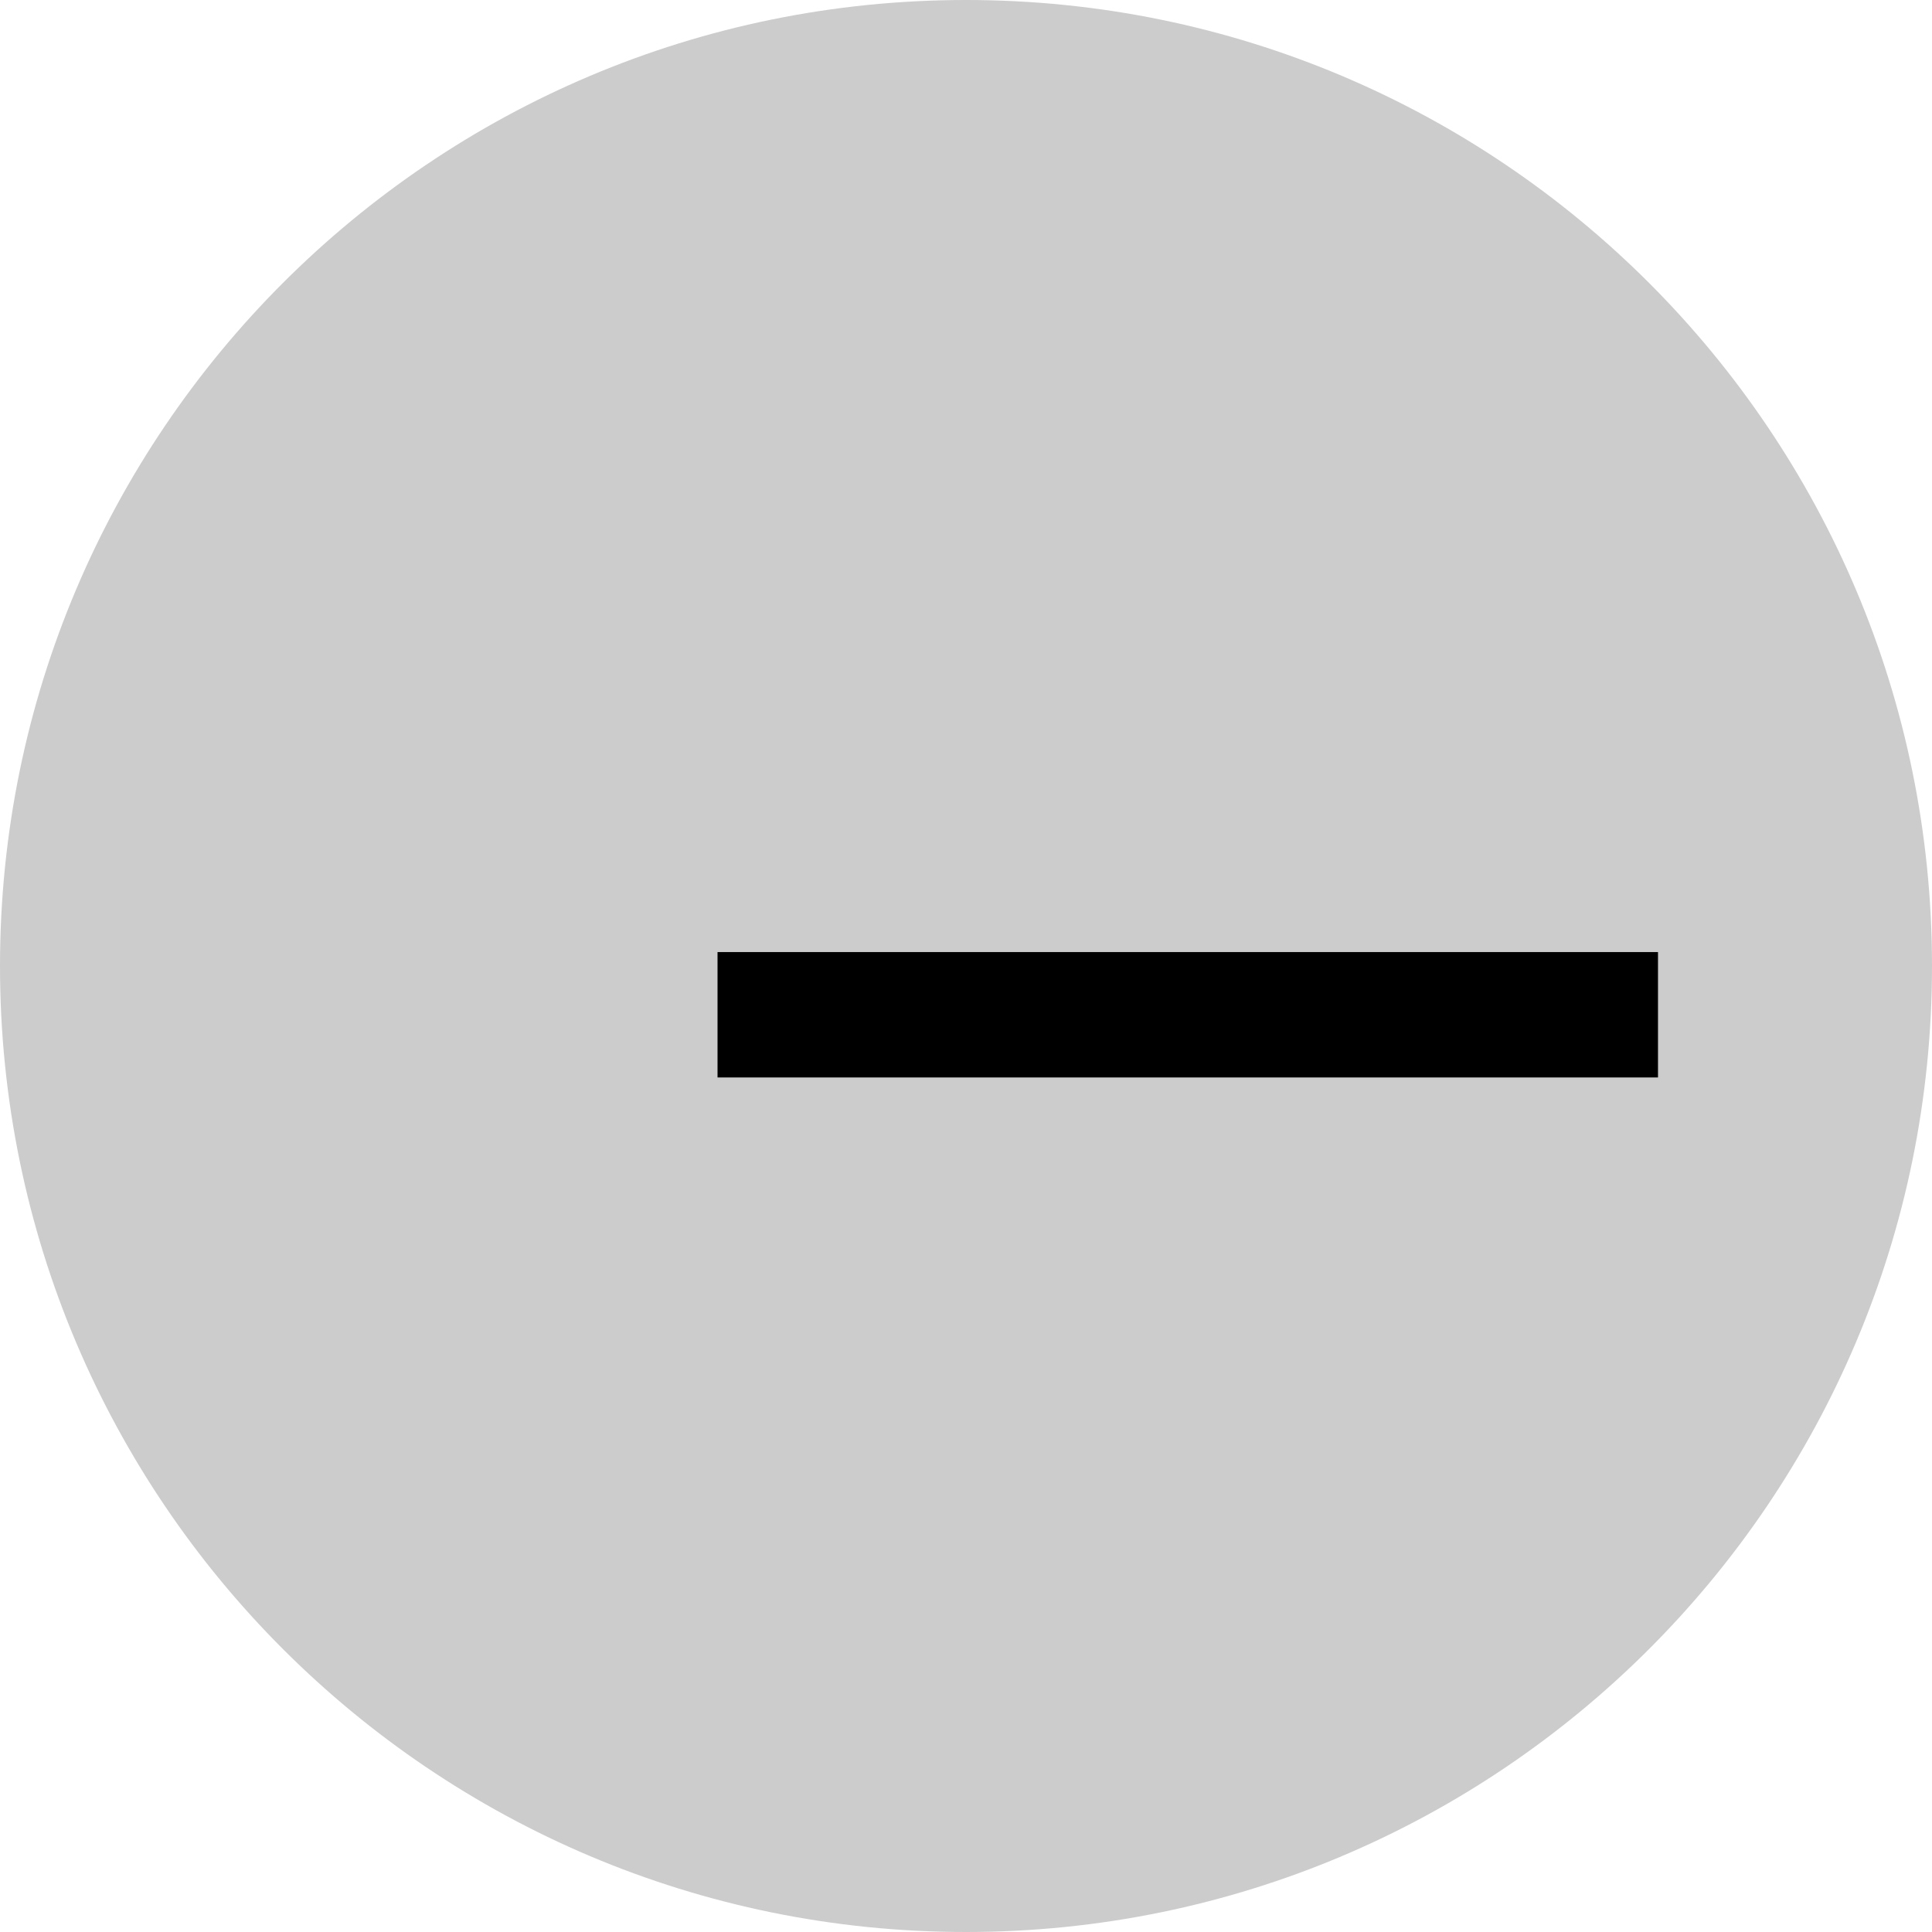
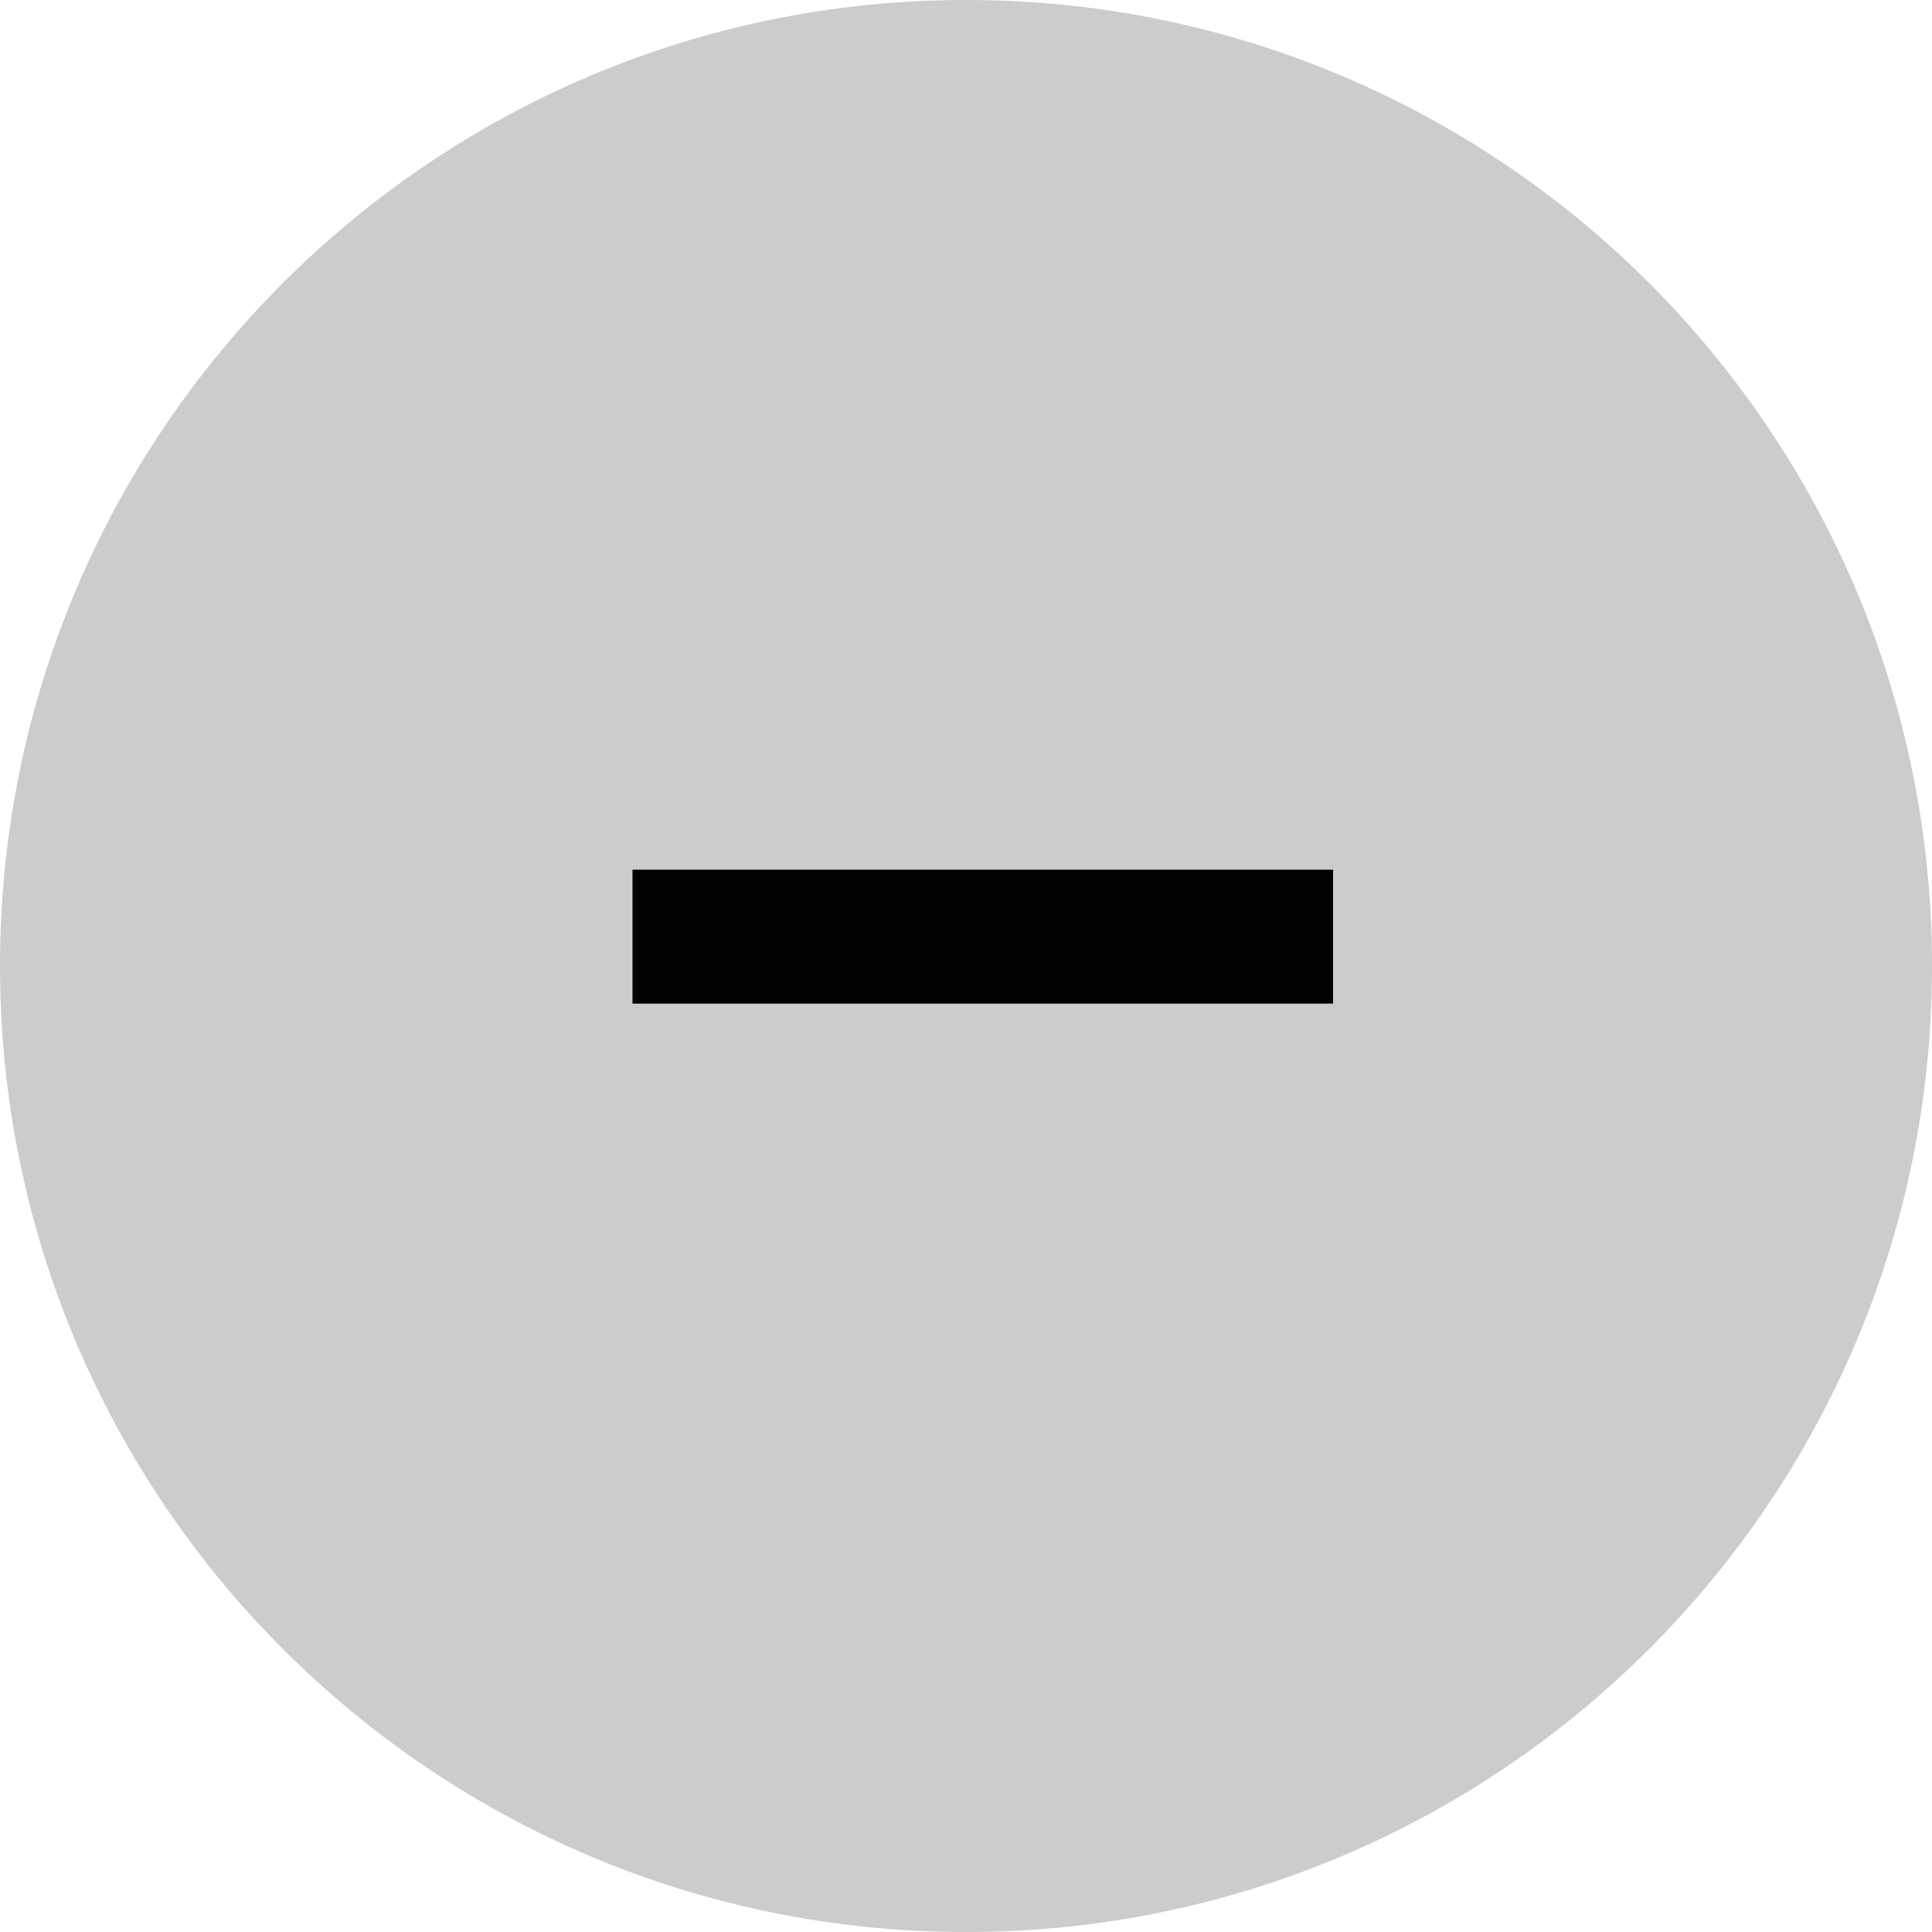
<svg xmlns="http://www.w3.org/2000/svg" width="13px" height="13px" viewBox="0 0 13 13" version="1.1">
  <defs />
  <g id="Buttons" stroke="none" stroke-width="1" fill="none" fill-rule="evenodd">
    <g id="minus">
      <circle id="Oval" fill="#CCCCCC" cx="6.5" cy="6.5" r="6.5" />
-       <text id="−" fill="#000000" font-family="Vegan Sans" font-size="10.116" font-weight="420">
-         <tspan x="3.75" y="10">−</tspan>
-       </text>
+       <path d="M8.97,6.753 L8.97,5.852 L4.256,5.852 L4.256,6.753 L8.97,6.753 Z" id="−" fill="#000000" />
    </g>
  </g>
</svg>
